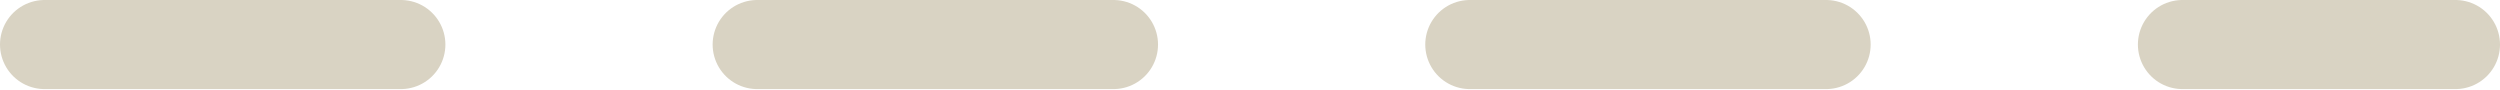
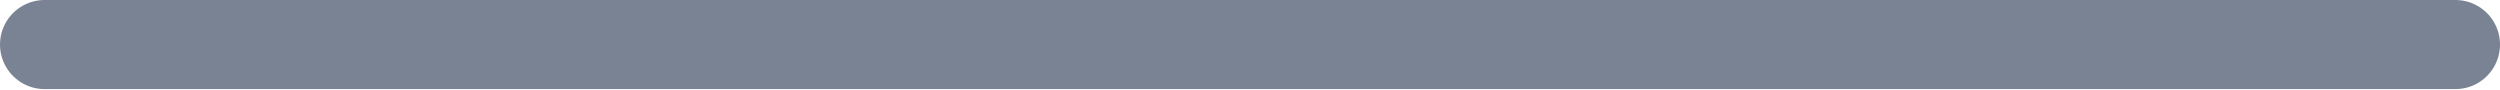
<svg xmlns="http://www.w3.org/2000/svg" preserveAspectRatio="none" overflow="visible" style="display: block;" width="28.065" height="1" viewBox="0 0 28.065 1" fill="none">
-   <path id="Icon" d="M0.5 0.5H27.565" stroke="#D9D3C3" stroke-linecap="round" stroke-linejoin="round" stroke-dasharray="4 4" />
+   <path id="Icon" d="M0.5 0.5H27.565" stroke="#7A8394" stroke-linecap="round" stroke-linejoin="round" />
</svg>
